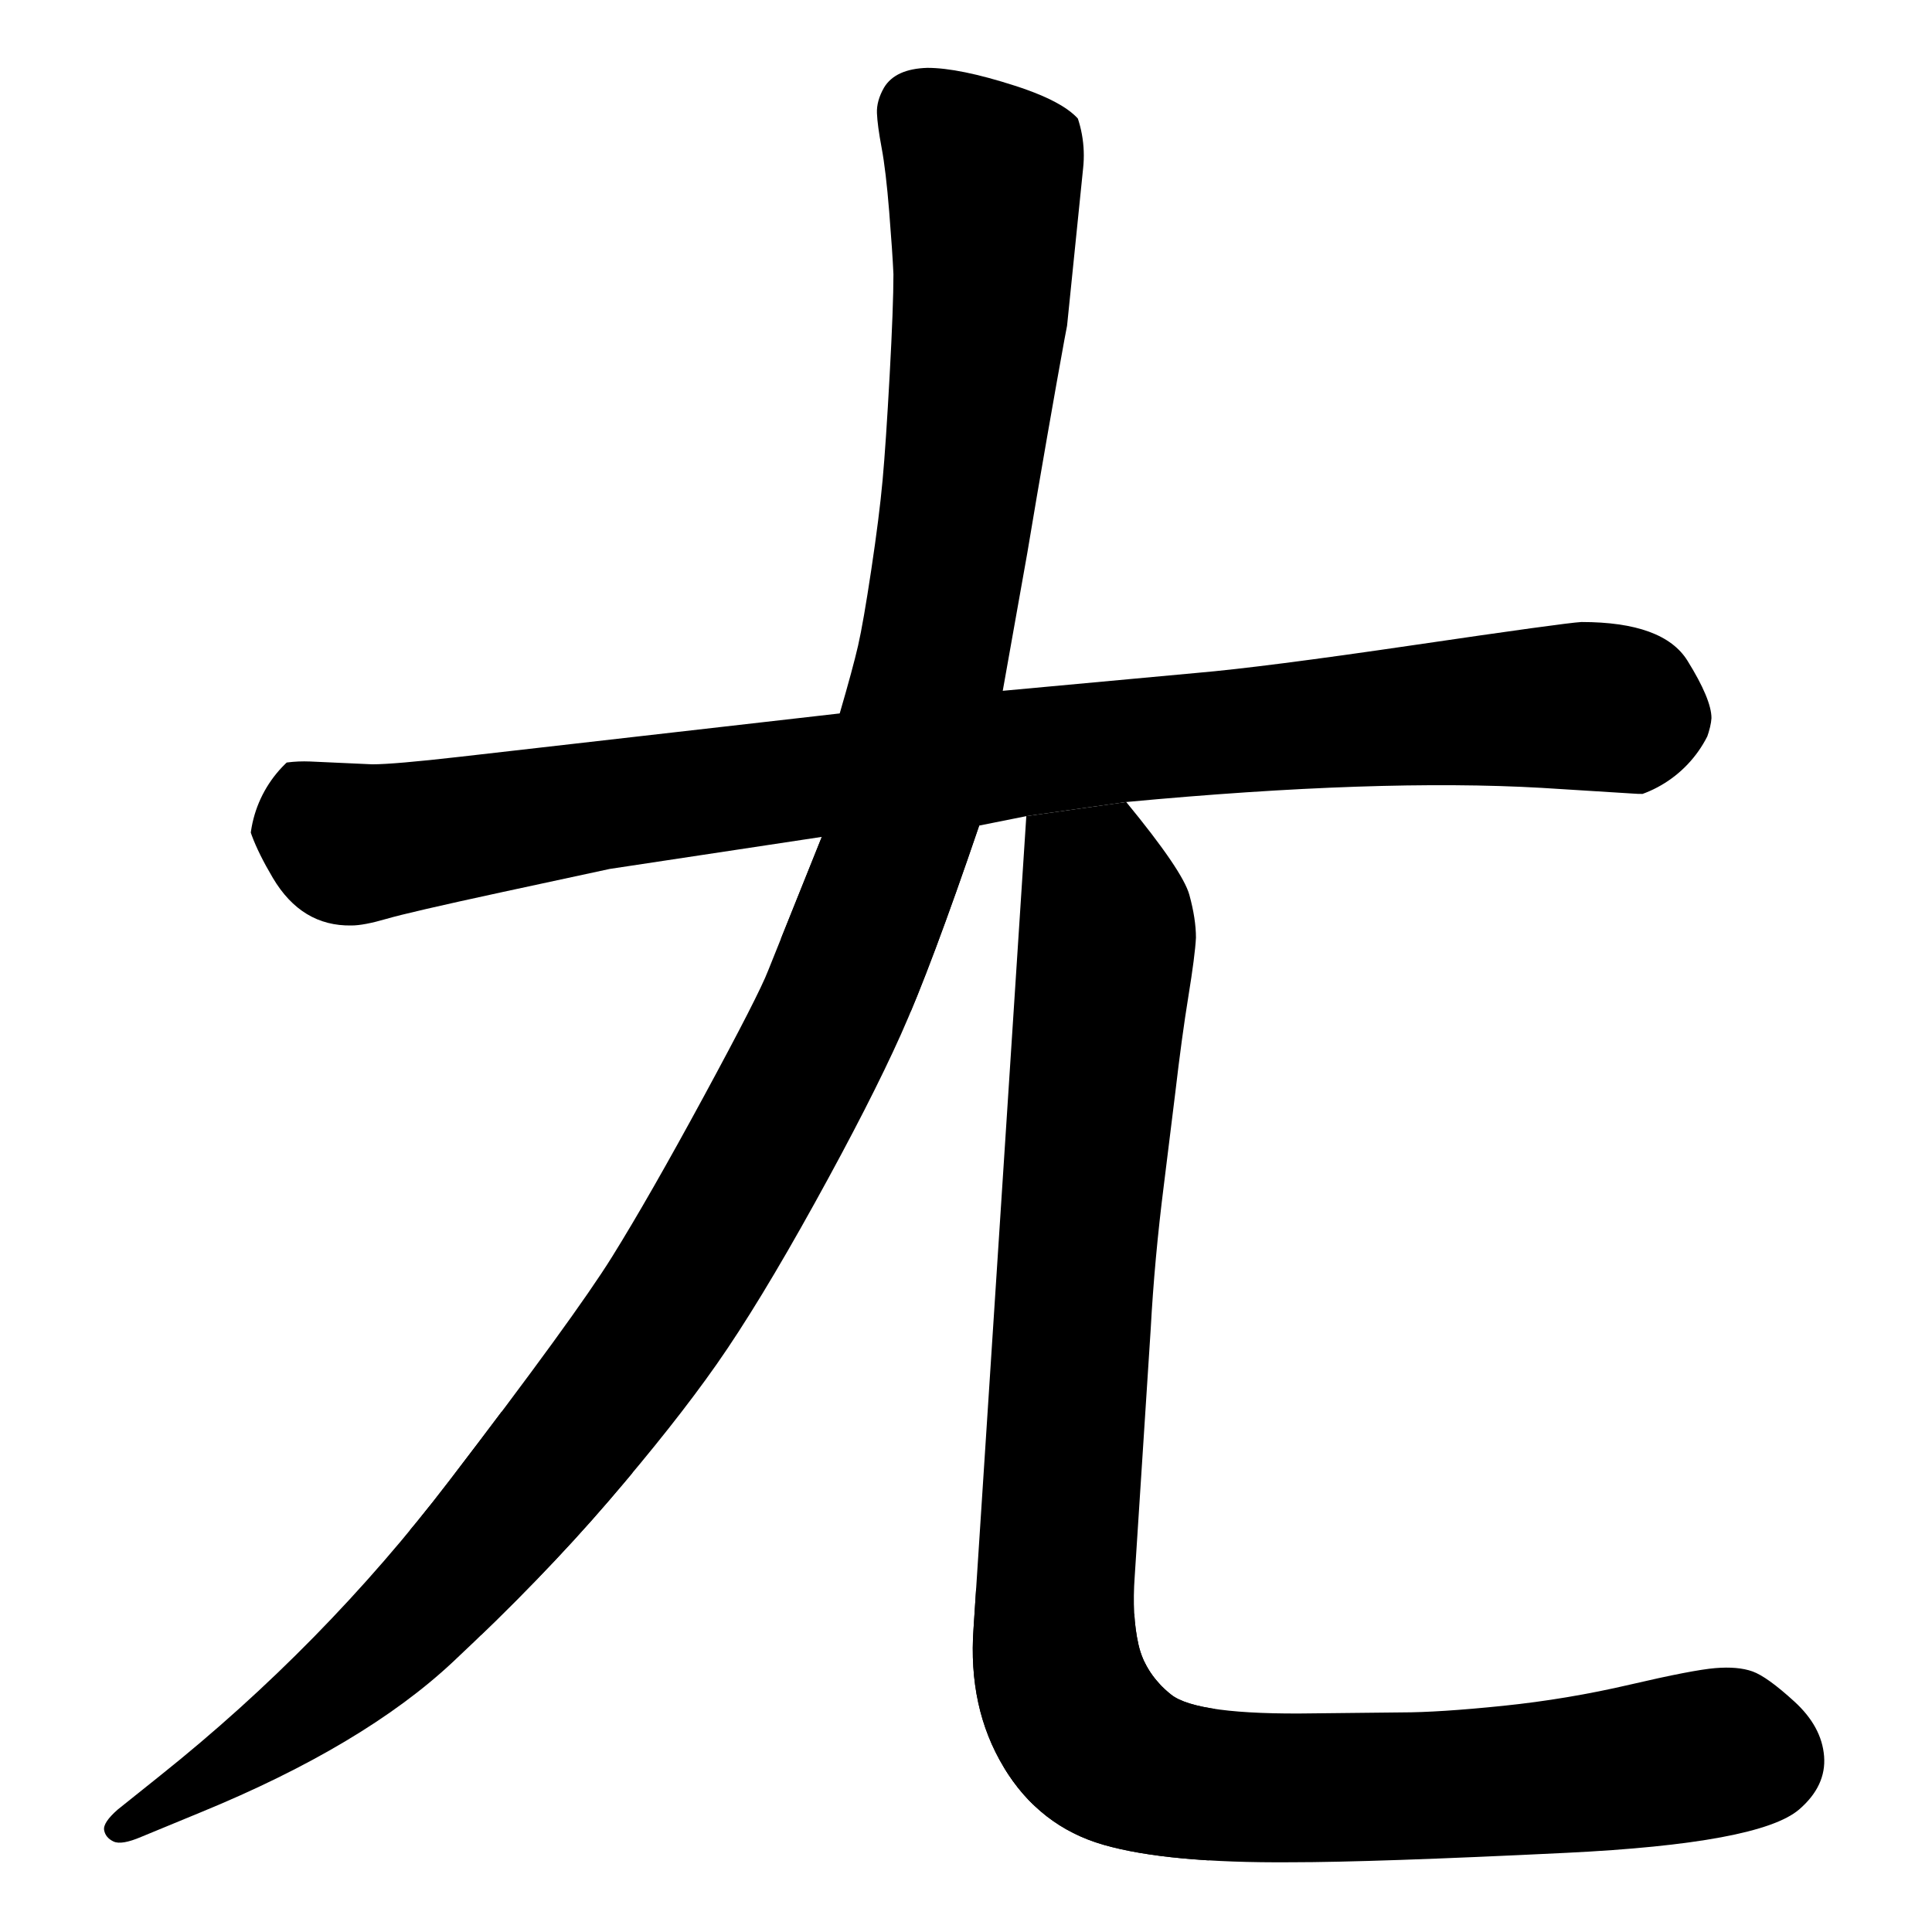
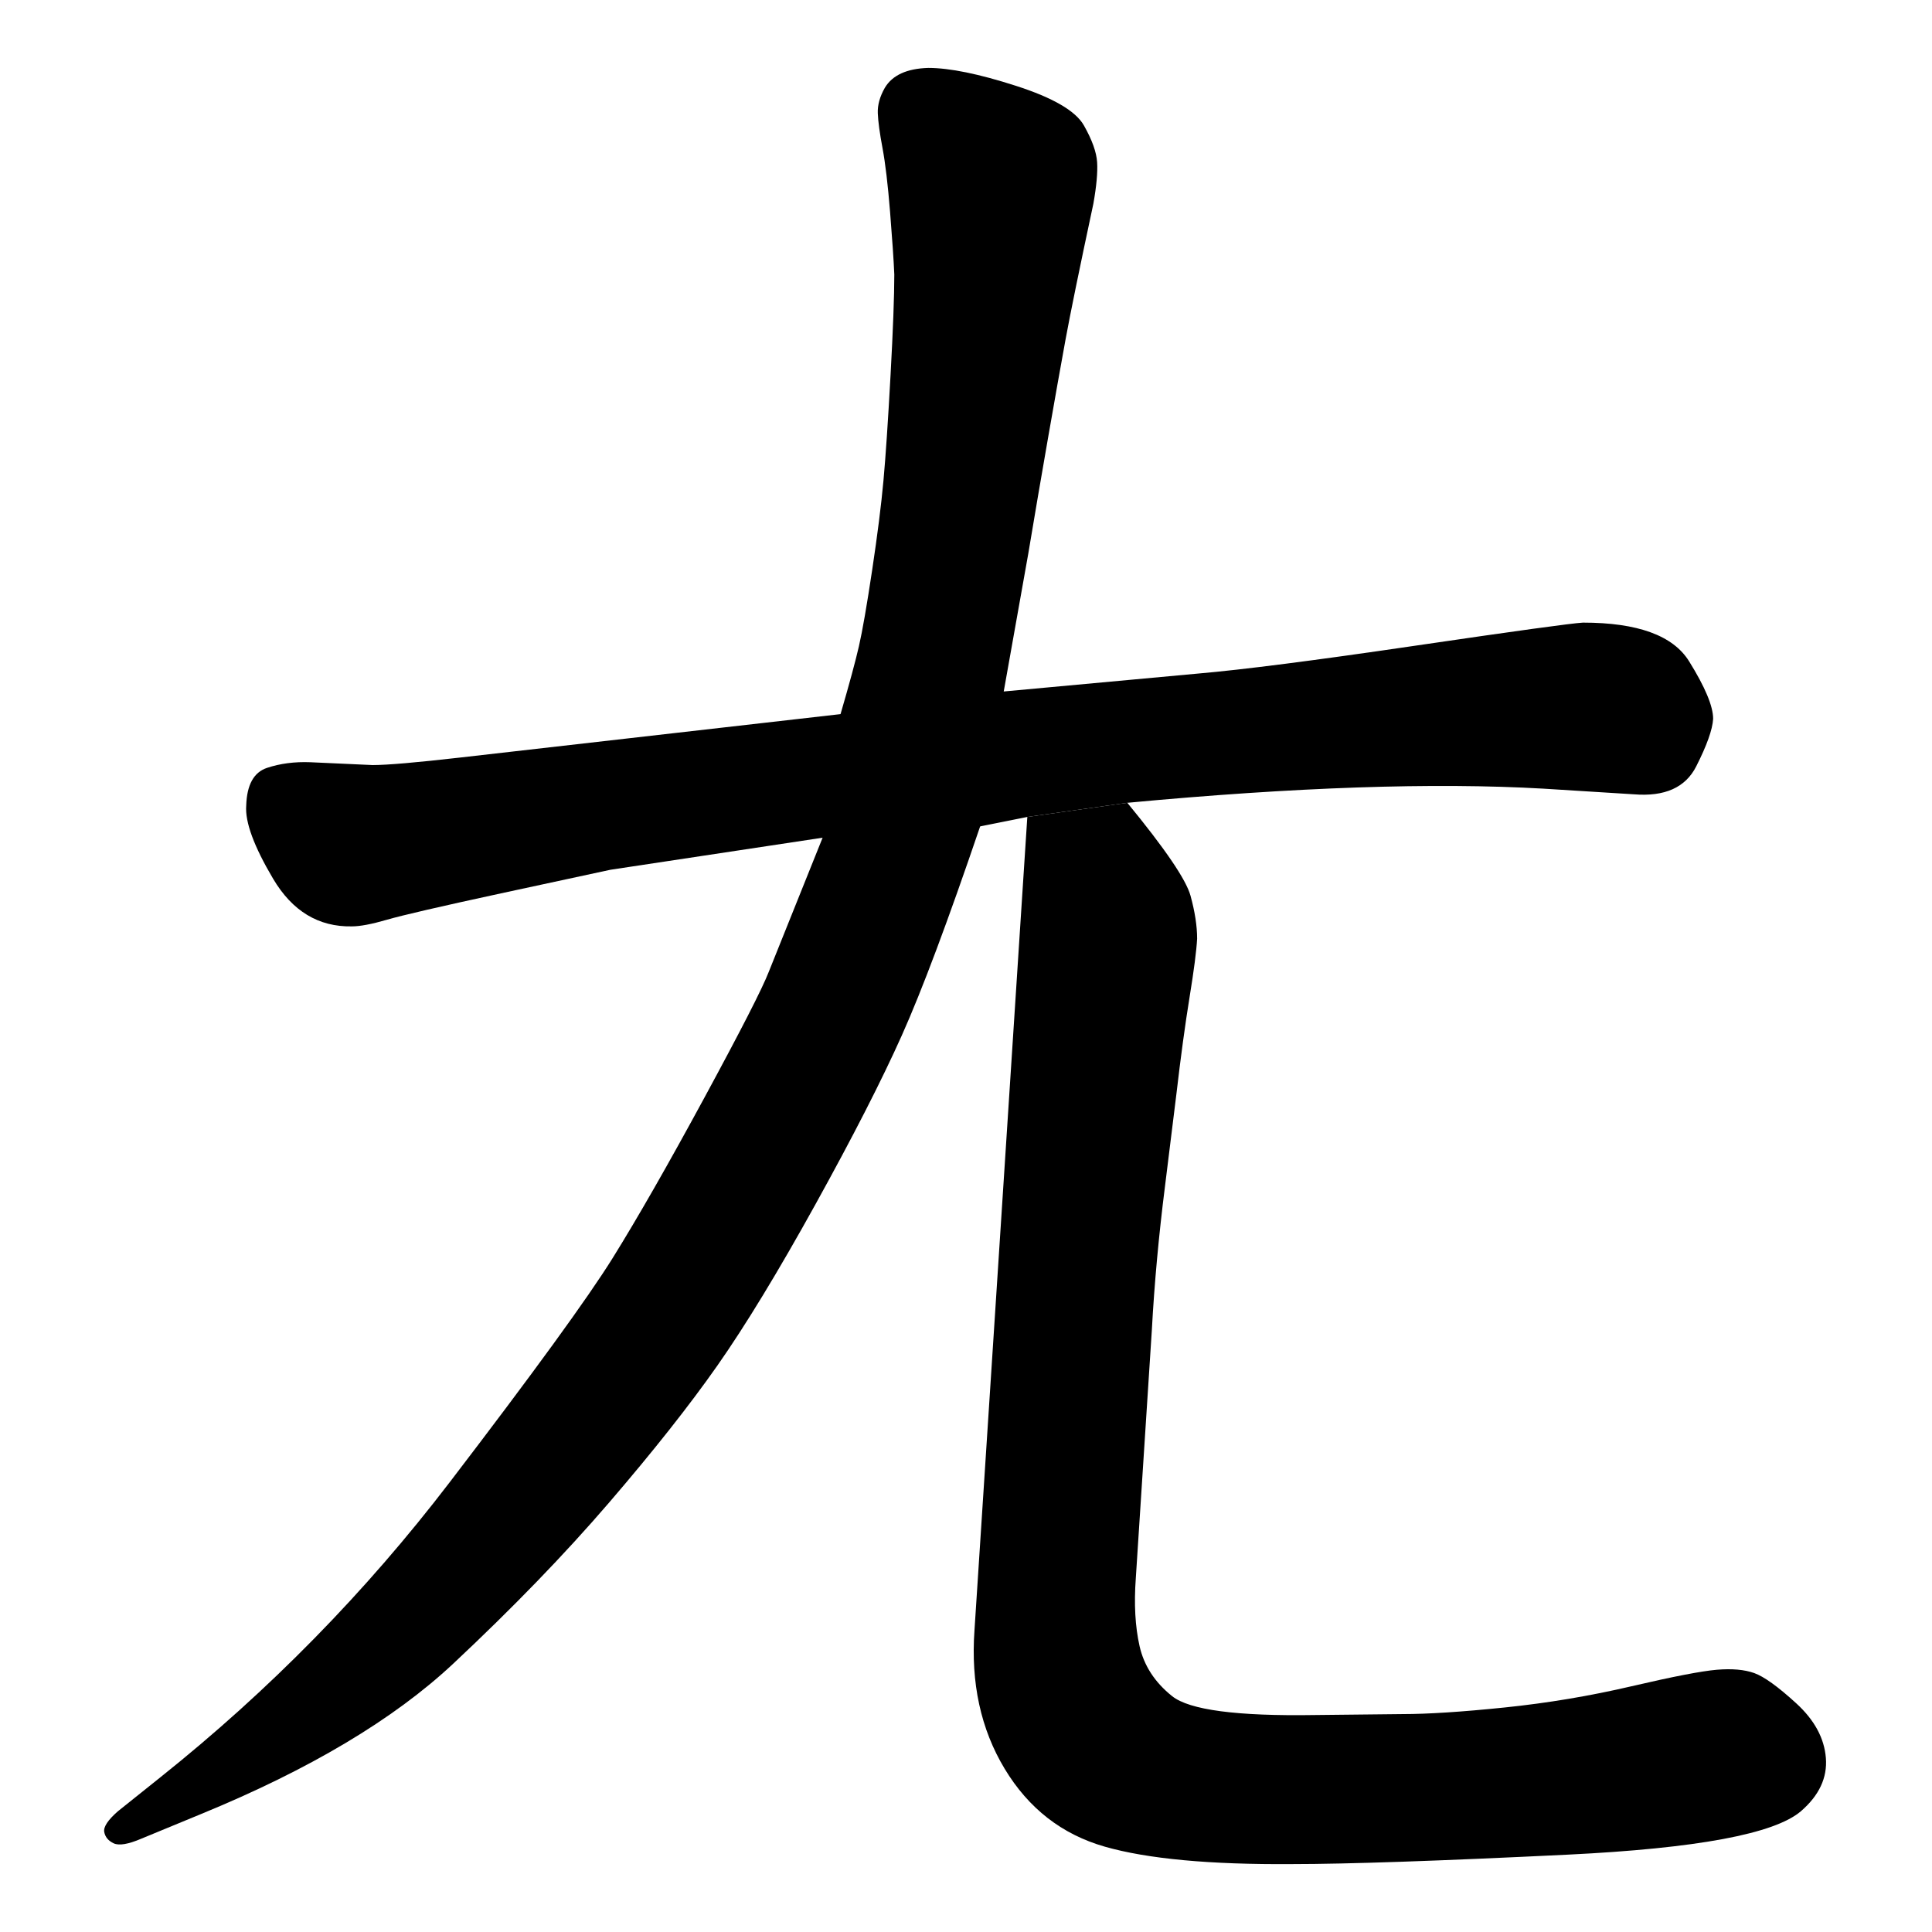
- <svg xmlns="http://www.w3.org/2000/svg" width="2050" height="2050" viewBox="0 0 2050 2050" version="1.1">
+ <svg xmlns="http://www.w3.org/2000/svg" width="2048" height="2048" viewBox="0 0 2048 2048" version="1.1">
  <g x="0" y="0">
-     <g x="0" y="0" clip-path="url(#M+872+888+L+647+922+L+531+947+Q+434+968,+410+975+Q+386+982,+373+982+Q+320+983,+289.5+931.5+Q+259+880,+261+854+Q+262+821,+283+814+Q+304+807,+329+808+L+395+811+Q+418+811,+488+803+L+891+757+L+1064+733+L+1270+714+Q+1340+708,+1500+684.5+Q+1660+661,+1678+660+Q+1765+660,+1790.5+701+Q+1816+742,+1816+762+Q+1815+779,+1798+812.5+Q+1781+846,+1732+842+L+1636+836+Q+1462+826,+1195+851+L+1089+866+L+1039+876+L+872+888+Z)">
-       <defs>
-         <clipPath id="M+872+888+L+647+922+L+531+947+Q+434+968,+410+975+Q+386+982,+373+982+Q+320+983,+289.5+931.5+Q+259+880,+261+854+Q+262+821,+283+814+Q+304+807,+329+808+L+395+811+Q+418+811,+488+803+L+891+757+L+1064+733+L+1270+714+Q+1340+708,+1500+684.5+Q+1660+661,+1678+660+Q+1765+660,+1790.5+701+Q+1816+742,+1816+762+Q+1815+779,+1798+812.5+Q+1781+846,+1732+842+L+1636+836+Q+1462+826,+1195+851+L+1089+866+L+1039+876+L+872+888+Z">
-           <path d="M 872 888 L 647 922 L 531 947 Q 434 968, 410 975 Q 386 982, 373 982 Q 320 983, 289.5 931.5 Q 259 880, 261 854 Q 262 821, 283 814 Q 304 807, 329 808 L 395 811 Q 418 811, 488 803 L 891 757 L 1064 733 L 1270 714 Q 1340 708, 1500 684.5 Q 1660 661, 1678 660 Q 1765 660, 1790.5 701 Q 1816 742, 1816 762 Q 1815 779, 1798 812.5 Q 1781 846, 1732 842 L 1636 836 Q 1462 826, 1195 851 L 1089 866 L 1039 876 L 872 888 Z" fill="#F00" />
-         </clipPath>
-       </defs>
-       <g x="0" y="0">
-         <path d="M390 900 L1700 725" fill="transparent" stroke="black" stroke-width="250" stroke-linecap="round" />
-       </g>
+     <g x="0" y="0">
+       <path d="M 872 888 L 647 922 L 531 947 Q 434 968, 410 975 Q 386 982, 373 982 Q 320 983, 289.5 931.5 Q 259 880, 261 854 Q 262 821, 283 814 Q 304 807, 329 808 L 395 811 Q 418 811, 488 803 L 891 757 L 1064 733 L 1270 714 Q 1340 708, 1500 684.5 Q 1660 661, 1678 660 Q 1765 660, 1790.5 701 Q 1816 742, 1816 762 Q 1815 779, 1798 812.5 Q 1781 846, 1732 842 L 1636 836 Q 1462 826, 1195 851 L 1089 866 L 1039 876 L 872 888 Z" fill="black" stroke-width="1" />
    </g>
-     <g x="0" y="0" clip-path="url(#M+891+757+Q+905+709,+910.5+685+Q+916+661,+924.5+604.5+Q+933+548,+936.5+509.5+Q+940+471,+944+398+Q+948+325,+948+291+Q+947+268,+943.5+224.5+Q+940+181,+935.5+157+Q+931+133,+930.5+120+Q+930+107,+938+93+Q+950+73,+984+72+Q+1018+72,+1077+91+Q+1136+110,+1149+133+Q+1162+156,+1163+172+Q+1164+188,+1159+216+Q+1137+319,+1129.5+360+Q+1122+401,+1111+464+Q+1100+527,+1090+587+L+1064+733+L+1039+876+Q+988+1026,+956+1097.5+Q+924+1169,+864.5+1276.5+Q+805+1384,+760.5+1447.5+Q+716+1511,+645.5+1593+Q+575+1675,+480.5+1763.5+Q+386+1852,+213+1923+L+150+1949+Q+129+1958,+120.5+1954+Q+112+1950,+110.5+1942+Q+109+1934,+125+1920+L+170+1884+Q+343+1746,+476.5+1571.5+Q+610+1397,+649.5+1333.5+Q+689+1270,+747+1163+Q+805+1056,+815+1030+L+872+888+L+891+757+Z)">
-       <defs>
-         <clipPath id="M+891+757+Q+905+709,+910.5+685+Q+916+661,+924.5+604.5+Q+933+548,+936.5+509.5+Q+940+471,+944+398+Q+948+325,+948+291+Q+947+268,+943.5+224.5+Q+940+181,+935.5+157+Q+931+133,+930.5+120+Q+930+107,+938+93+Q+950+73,+984+72+Q+1018+72,+1077+91+Q+1136+110,+1149+133+Q+1162+156,+1163+172+Q+1164+188,+1159+216+Q+1137+319,+1129.5+360+Q+1122+401,+1111+464+Q+1100+527,+1090+587+L+1064+733+L+1039+876+Q+988+1026,+956+1097.5+Q+924+1169,+864.5+1276.5+Q+805+1384,+760.5+1447.5+Q+716+1511,+645.5+1593+Q+575+1675,+480.5+1763.5+Q+386+1852,+213+1923+L+150+1949+Q+129+1958,+120.5+1954+Q+112+1950,+110.5+1942+Q+109+1934,+125+1920+L+170+1884+Q+343+1746,+476.5+1571.5+Q+610+1397,+649.5+1333.5+Q+689+1270,+747+1163+Q+805+1056,+815+1030+L+872+888+L+891+757+Z">
-           <path d="M 891 757 Q 905 709, 910.5 685 Q 916 661, 924.5 604.5 Q 933 548, 936.5 509.5 Q 940 471, 944 398 Q 948 325, 948 291 Q 947 268, 943.5 224.5 Q 940 181, 935.5 157 Q 931 133, 930.5 120 Q 930 107, 938 93 Q 950 73, 984 72 Q 1018 72, 1077 91 Q 1136 110, 1149 133 Q 1162 156, 1163 172 Q 1164 188, 1159 216 Q 1137 319, 1129.5 360 Q 1122 401, 1111 464 Q 1100 527, 1090 587 L 1064 733 L 1039 876 Q 988 1026, 956 1097.5 Q 924 1169, 864.5 1276.5 Q 805 1384, 760.5 1447.5 Q 716 1511, 645.5 1593 Q 575 1675, 480.5 1763.5 Q 386 1852, 213 1923 L 150 1949 Q 129 1958, 120.5 1954 Q 112 1950, 110.5 1942 Q 109 1934, 125 1920 L 170 1884 Q 343 1746, 476.5 1571.5 Q 610 1397, 649.5 1333.5 Q 689 1270, 747 1163 Q 805 1056, 815 1030 L 872 888 L 891 757 Z" fill="#F00" />
-         </clipPath>
-       </defs>
-       <g x="0" y="0">
-         <path d="M1025 165 L945 950" fill="transparent" stroke="black" stroke-width="250" stroke-linecap="round" />
-       </g>
-       <g x="0" y="0">
-         <path d="M945 950 L560 1620" fill="transparent" stroke="black" stroke-width="250" stroke-linecap="round" />
-       </g>
-       <g x="0" y="0">
-         <path d="M560 1620 L200 1895" fill="transparent" stroke="black" stroke-width="250" stroke-linecap="round" />
-       </g>
+     <g x="0" y="0">
+       <path d="M 891 757 Q 905 709, 910.5 685 Q 916 661, 924.5 604.5 Q 933 548, 936.5 509.5 Q 940 471, 944 398 Q 948 325, 948 291 Q 947 268, 943.5 224.5 Q 940 181, 935.5 157 Q 931 133, 930.5 120 Q 930 107, 938 93 Q 950 73, 984 72 Q 1018 72, 1077 91 Q 1136 110, 1149 133 Q 1162 156, 1163 172 Q 1164 188, 1159 216 Q 1137 319, 1129.5 360 Q 1122 401, 1111 464 Q 1100 527, 1090 587 L 1064 733 L 1039 876 Q 988 1026, 956 1097.5 Q 924 1169, 864.5 1276.5 Q 805 1384, 760.5 1447.5 Q 716 1511, 645.5 1593 Q 575 1675, 480.5 1763.5 Q 386 1852, 213 1923 L 150 1949 Q 129 1958, 120.5 1954 Q 112 1950, 110.5 1942 Q 109 1934, 125 1920 L 170 1884 Q 343 1746, 476.5 1571.5 Q 610 1397, 649.5 1333.5 Q 689 1270, 747 1163 Q 805 1056, 815 1030 L 872 888 L 891 757 Z" fill="black" stroke-width="1" />
    </g>
-     <g x="0" y="0" clip-path="url(#M+1195+851+Q+1255+924,+1262+949.5+Q+1269+975,+1269+995+Q+1268+1014,+1261+1057+Q+1254+1100,+1247+1160+L+1235+1257+Q+1225+1336,+1221+1410+L+1204+1673+Q+1201+1714,+1208+1745+Q+1215+1776,+1242.5+1798+Q+1270+1820,+1394+1818+L+1487+1817+Q+1527+1817,+1595+1810+Q+1663+1803,+1729.5+1787.5+Q+1796+1772,+1820+1770+Q+1844+1768,+1859.5+1773.5+Q+1875+1779,+1904+1805.5+Q+1933+1832,+1935.5+1863.5+Q+1938+1895,+1909+1920+Q+1867+1956,+1662+1966+Q+1457+1976,+1370+1976+Q+1239+1977,+1171+1957.5+Q+1103+1938,+1065+1875+Q+1027+1812,+1033+1728+L+1089+866+L+1195+851+Z)">
-       <defs>
-         <clipPath id="M+1195+851+Q+1255+924,+1262+949.5+Q+1269+975,+1269+995+Q+1268+1014,+1261+1057+Q+1254+1100,+1247+1160+L+1235+1257+Q+1225+1336,+1221+1410+L+1204+1673+Q+1201+1714,+1208+1745+Q+1215+1776,+1242.5+1798+Q+1270+1820,+1394+1818+L+1487+1817+Q+1527+1817,+1595+1810+Q+1663+1803,+1729.5+1787.5+Q+1796+1772,+1820+1770+Q+1844+1768,+1859.5+1773.5+Q+1875+1779,+1904+1805.5+Q+1933+1832,+1935.5+1863.5+Q+1938+1895,+1909+1920+Q+1867+1956,+1662+1966+Q+1457+1976,+1370+1976+Q+1239+1977,+1171+1957.5+Q+1103+1938,+1065+1875+Q+1027+1812,+1033+1728+L+1089+866+L+1195+851+Z">
-           <path d="M 1195 851 Q 1255 924, 1262 949.5 Q 1269 975, 1269 995 Q 1268 1014, 1261 1057 Q 1254 1100, 1247 1160 L 1235 1257 Q 1225 1336, 1221 1410 L 1204 1673 Q 1201 1714, 1208 1745 Q 1215 1776, 1242.5 1798 Q 1270 1820, 1394 1818 L 1487 1817 Q 1527 1817, 1595 1810 Q 1663 1803, 1729.5 1787.5 Q 1796 1772, 1820 1770 Q 1844 1768, 1859.5 1773.5 Q 1875 1779, 1904 1805.5 Q 1933 1832, 1935.5 1863.5 Q 1938 1895, 1909 1920 Q 1867 1956, 1662 1966 Q 1457 1976, 1370 1976 Q 1239 1977, 1171 1957.5 Q 1103 1938, 1065 1875 Q 1027 1812, 1033 1728 L 1089 866 L 1195 851 Z" fill="#F00" />
-         </clipPath>
-       </defs>
-       <g x="0" y="0">
-         <path d="M1160 945 L1105 1790" fill="transparent" stroke="black" stroke-width="250" stroke-linecap="round" />
-       </g>
-       <g x="0" y="0">
-         <path d="M1105 1790 L1190 1890" fill="transparent" stroke="black" stroke-width="250" stroke-linecap="round" />
-       </g>
-       <g x="0" y="0">
-         <path d="M1190 1890 L1825 1860" fill="transparent" stroke="black" stroke-width="250" stroke-linecap="round" />
-       </g>
+     <g x="0" y="0">
+       <path d="M 1195 851 Q 1255 924, 1262 949.5 Q 1269 975, 1269 995 Q 1268 1014, 1261 1057 Q 1254 1100, 1247 1160 L 1235 1257 Q 1225 1336, 1221 1410 L 1204 1673 Q 1201 1714, 1208 1745 Q 1215 1776, 1242.5 1798 Q 1270 1820, 1394 1818 L 1487 1817 Q 1527 1817, 1595 1810 Q 1663 1803, 1729.5 1787.5 Q 1796 1772, 1820 1770 Q 1844 1768, 1859.5 1773.5 Q 1875 1779, 1904 1805.5 Q 1933 1832, 1935.5 1863.5 Q 1938 1895, 1909 1920 Q 1867 1956, 1662 1966 Q 1457 1976, 1370 1976 Q 1239 1977, 1171 1957.5 Q 1103 1938, 1065 1875 Q 1027 1812, 1033 1728 L 1089 866 L 1195 851 Z" fill="black" stroke-width="1" />
    </g>
  </g>
</svg>
